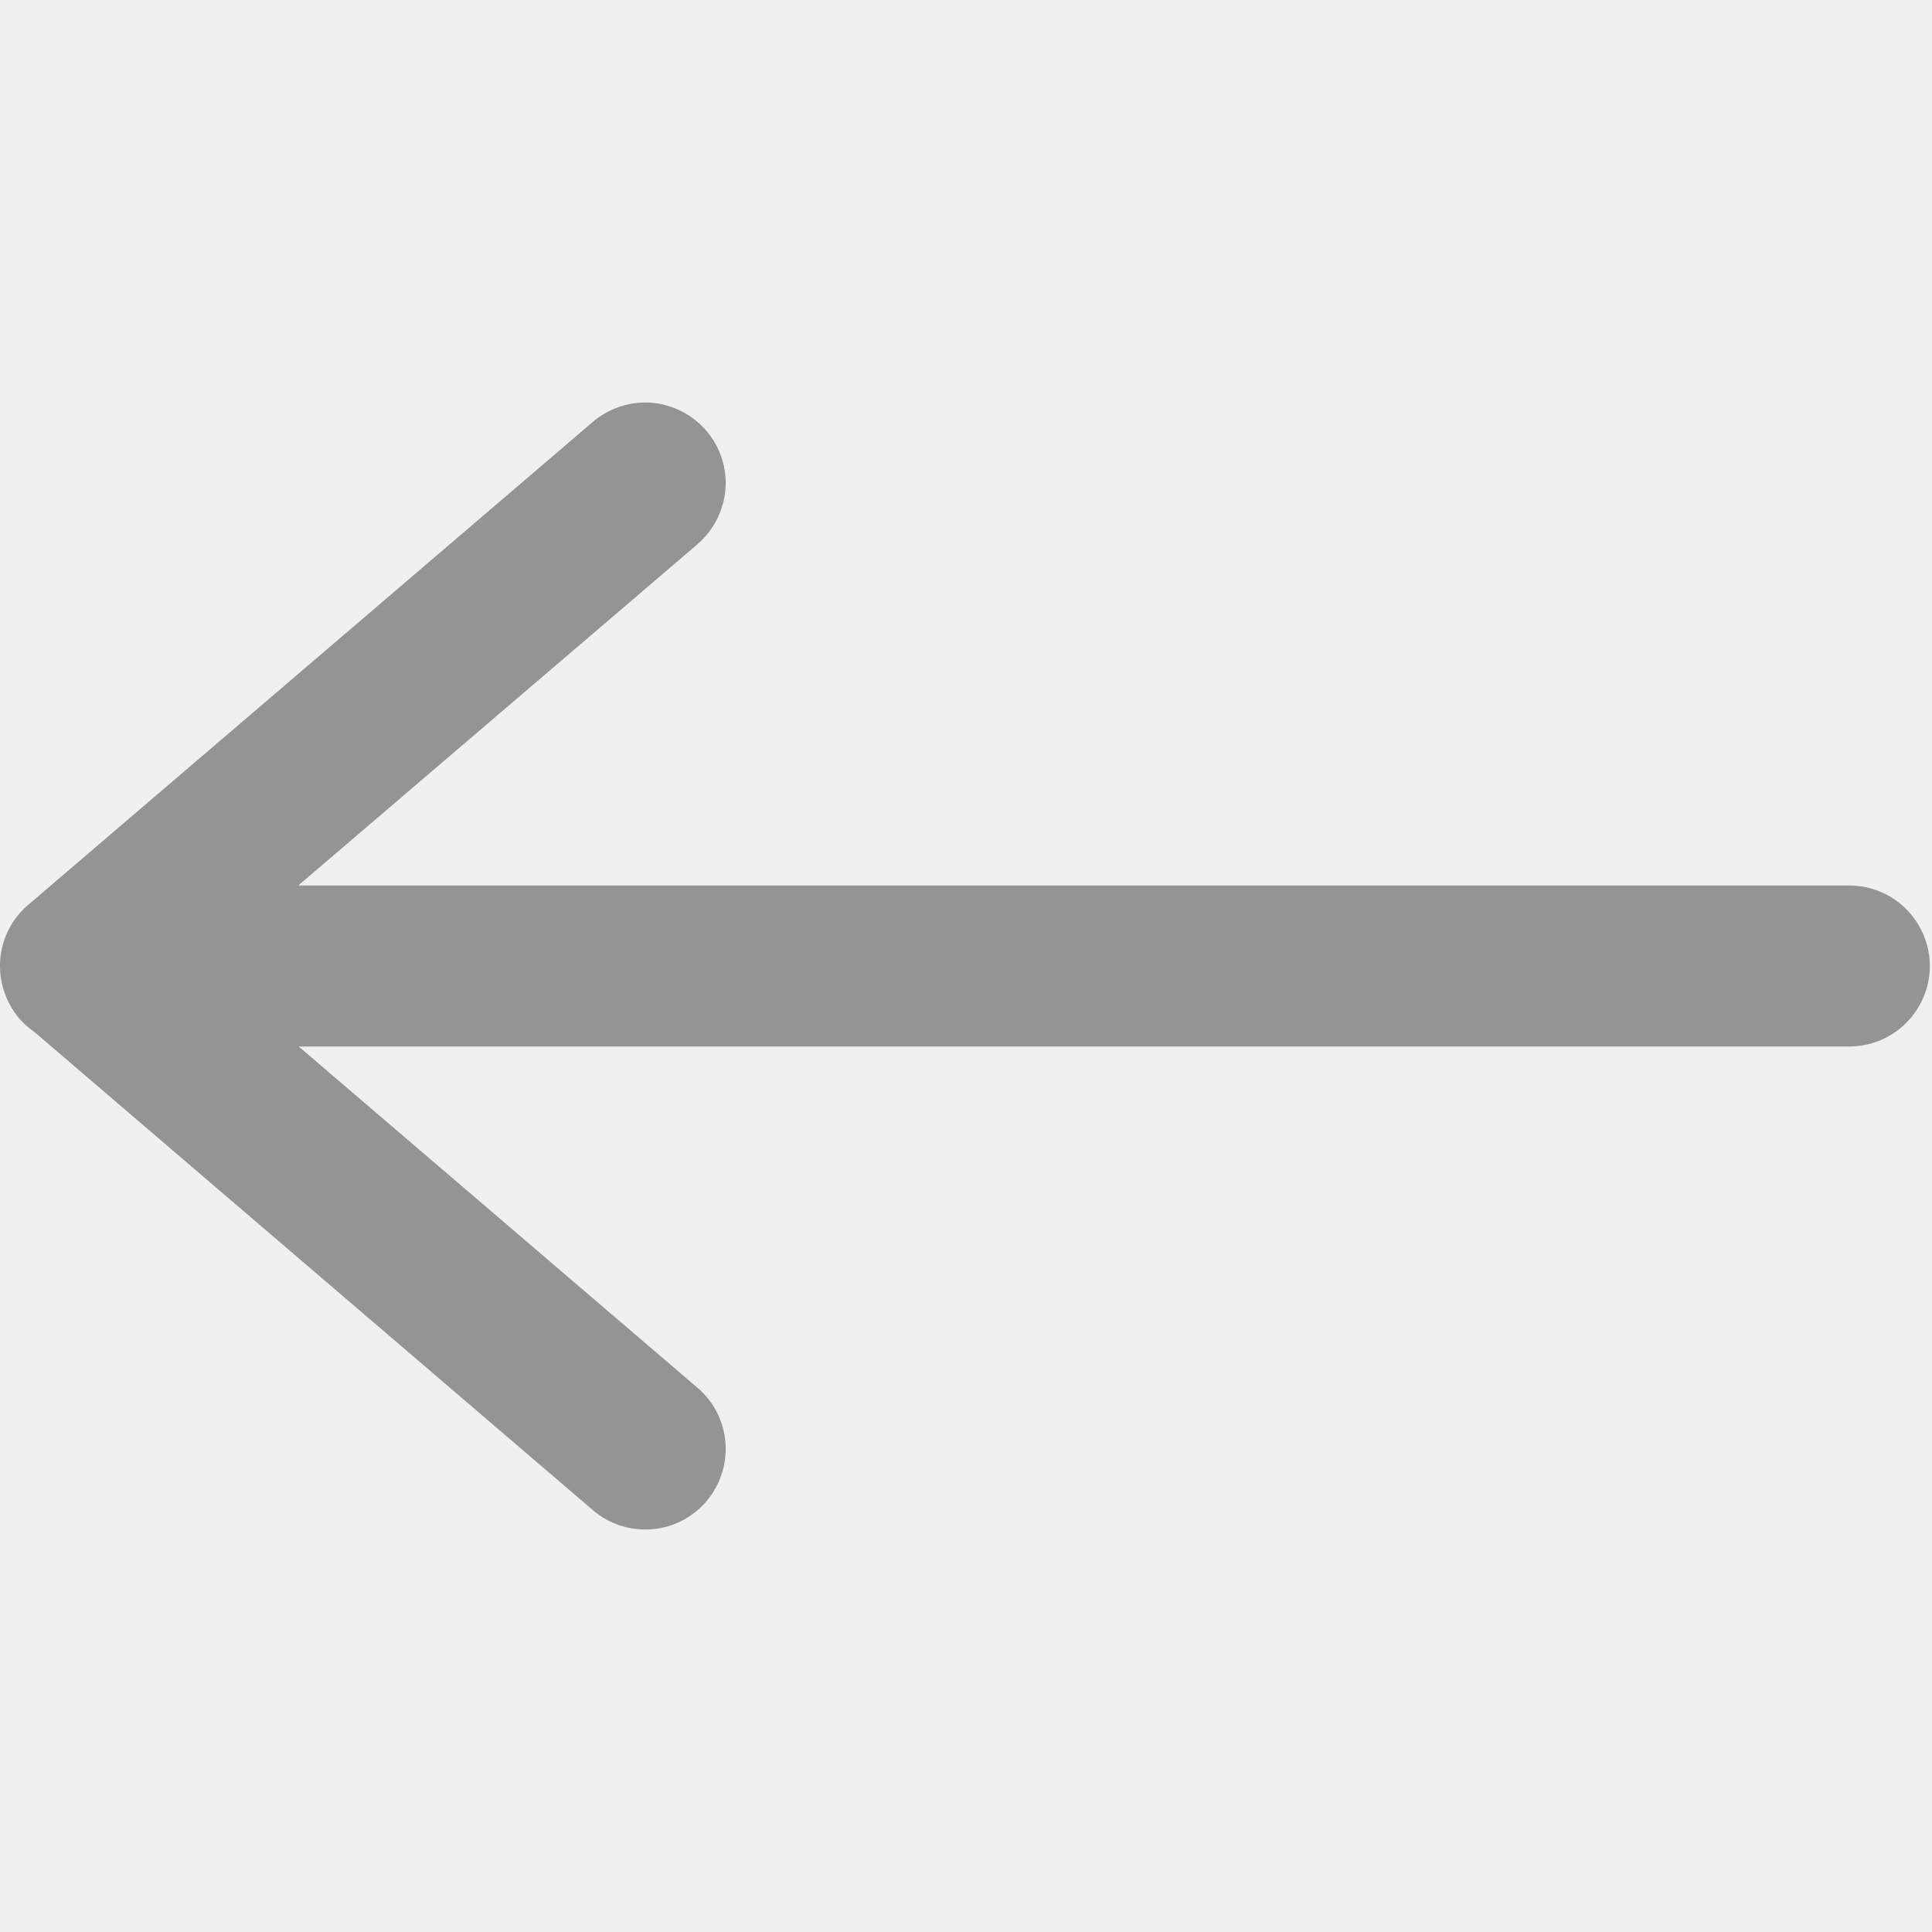
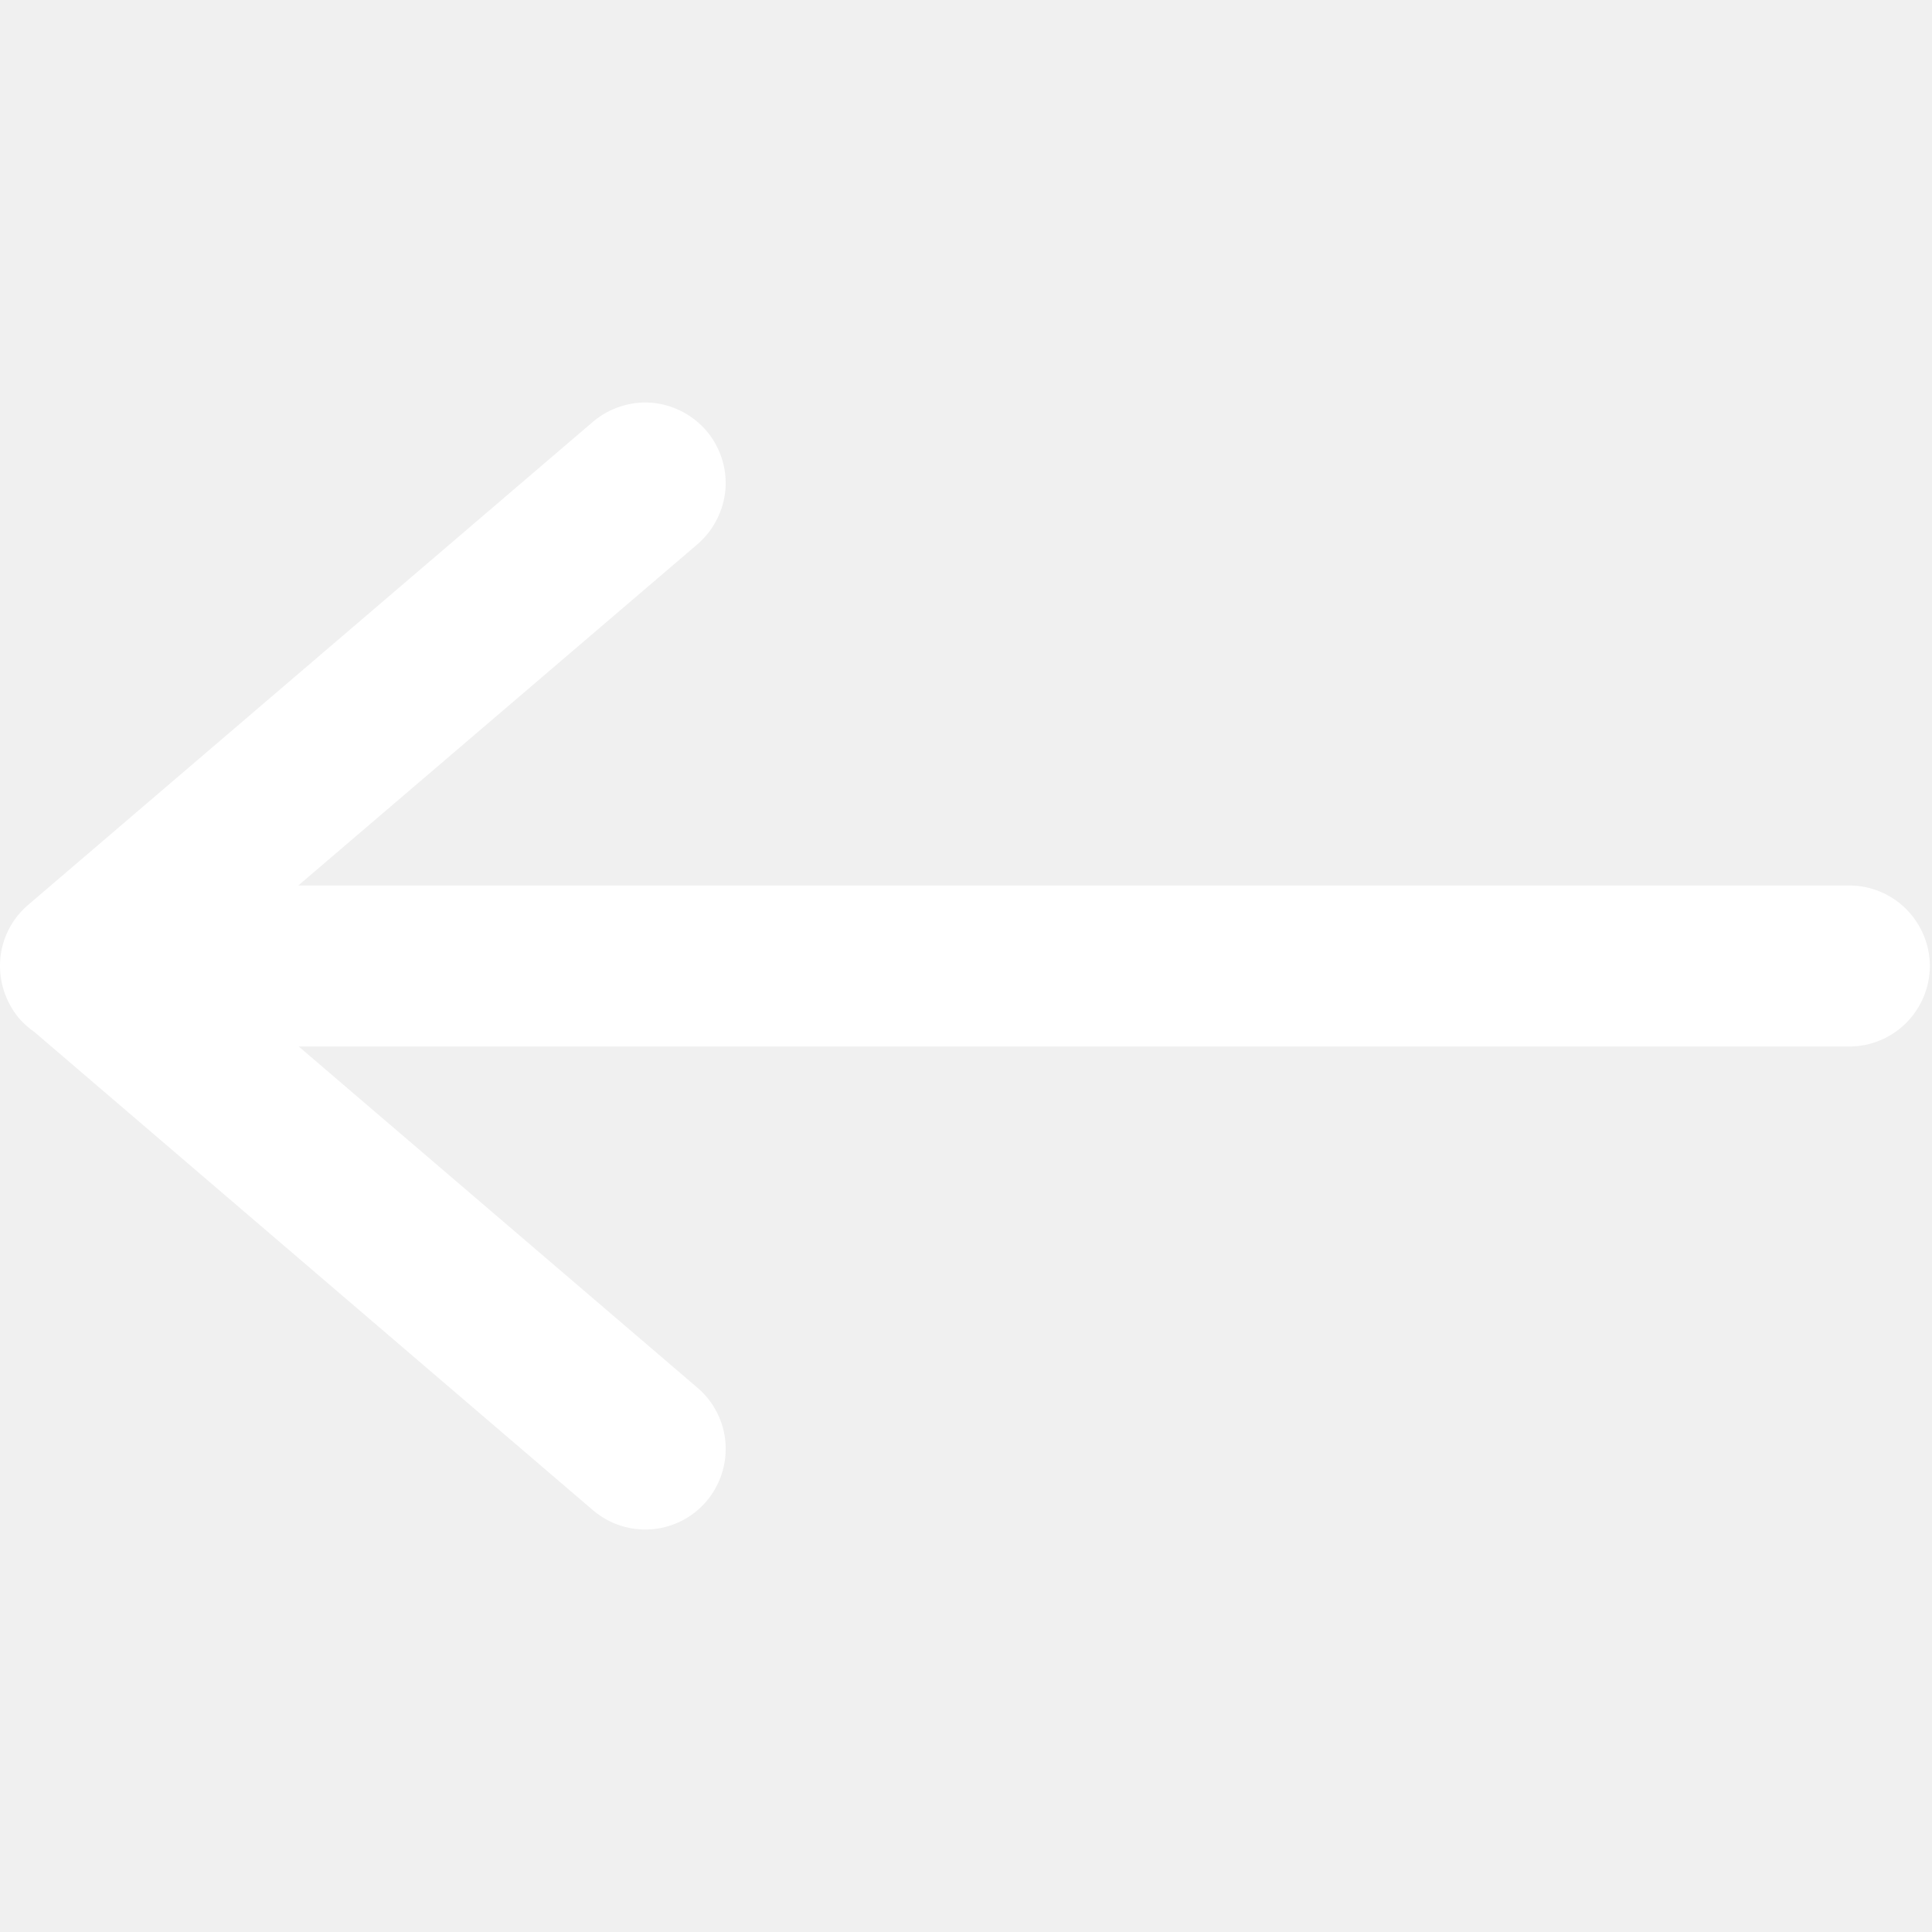
<svg xmlns="http://www.w3.org/2000/svg" width="18" height="18" viewBox="0 0 18 18" fill="none">
-   <path fill-rule="evenodd" clip-rule="evenodd" d="M2.783 9.75L17.23 9.75C17.429 9.75 17.618 9.671 17.759 9.531C17.899 9.39 17.98 9.199 17.98 9C17.98 8.801 17.899 8.61 17.759 8.469C17.618 8.329 17.429 8.25 17.23 8.25L2.779 8.25L6.499 5.07C6.648 4.941 6.742 4.757 6.759 4.558C6.774 4.361 6.71 4.164 6.581 4.013C6.452 3.863 6.268 3.769 6.07 3.752C5.873 3.737 5.676 3.801 5.524 3.93L0.263 8.43C0.111 8.559 0.017 8.743 0.002 8.942C-0.013 9.139 0.051 9.336 0.178 9.488C0.221 9.537 0.27 9.58 0.323 9.617L5.524 14.07C5.676 14.2 5.871 14.263 6.07 14.248C6.268 14.233 6.452 14.139 6.581 13.988C6.71 13.836 6.774 13.641 6.759 13.442C6.744 13.243 6.65 13.059 6.499 12.93L2.783 9.75Z" fill="#949494" />
+   <path fill-rule="evenodd" clip-rule="evenodd" d="M2.783 9.75L17.23 9.75C17.429 9.75 17.618 9.671 17.759 9.531C17.899 9.39 17.98 9.199 17.98 9C17.98 8.801 17.899 8.61 17.759 8.469C17.618 8.329 17.429 8.25 17.23 8.25L2.779 8.25L6.499 5.07C6.648 4.941 6.742 4.757 6.759 4.558C6.774 4.361 6.71 4.164 6.581 4.013C6.452 3.863 6.268 3.769 6.07 3.752C5.873 3.737 5.676 3.801 5.524 3.93L0.263 8.43C0.111 8.559 0.017 8.743 0.002 8.942C-0.013 9.139 0.051 9.336 0.178 9.488C0.221 9.537 0.27 9.58 0.323 9.617L5.524 14.07C5.676 14.2 5.871 14.263 6.07 14.248C6.268 14.233 6.452 14.139 6.581 13.988C6.71 13.836 6.774 13.641 6.759 13.442C6.744 13.243 6.65 13.059 6.499 12.93L2.783 9.75Z" fill="#fff" />
</svg>
